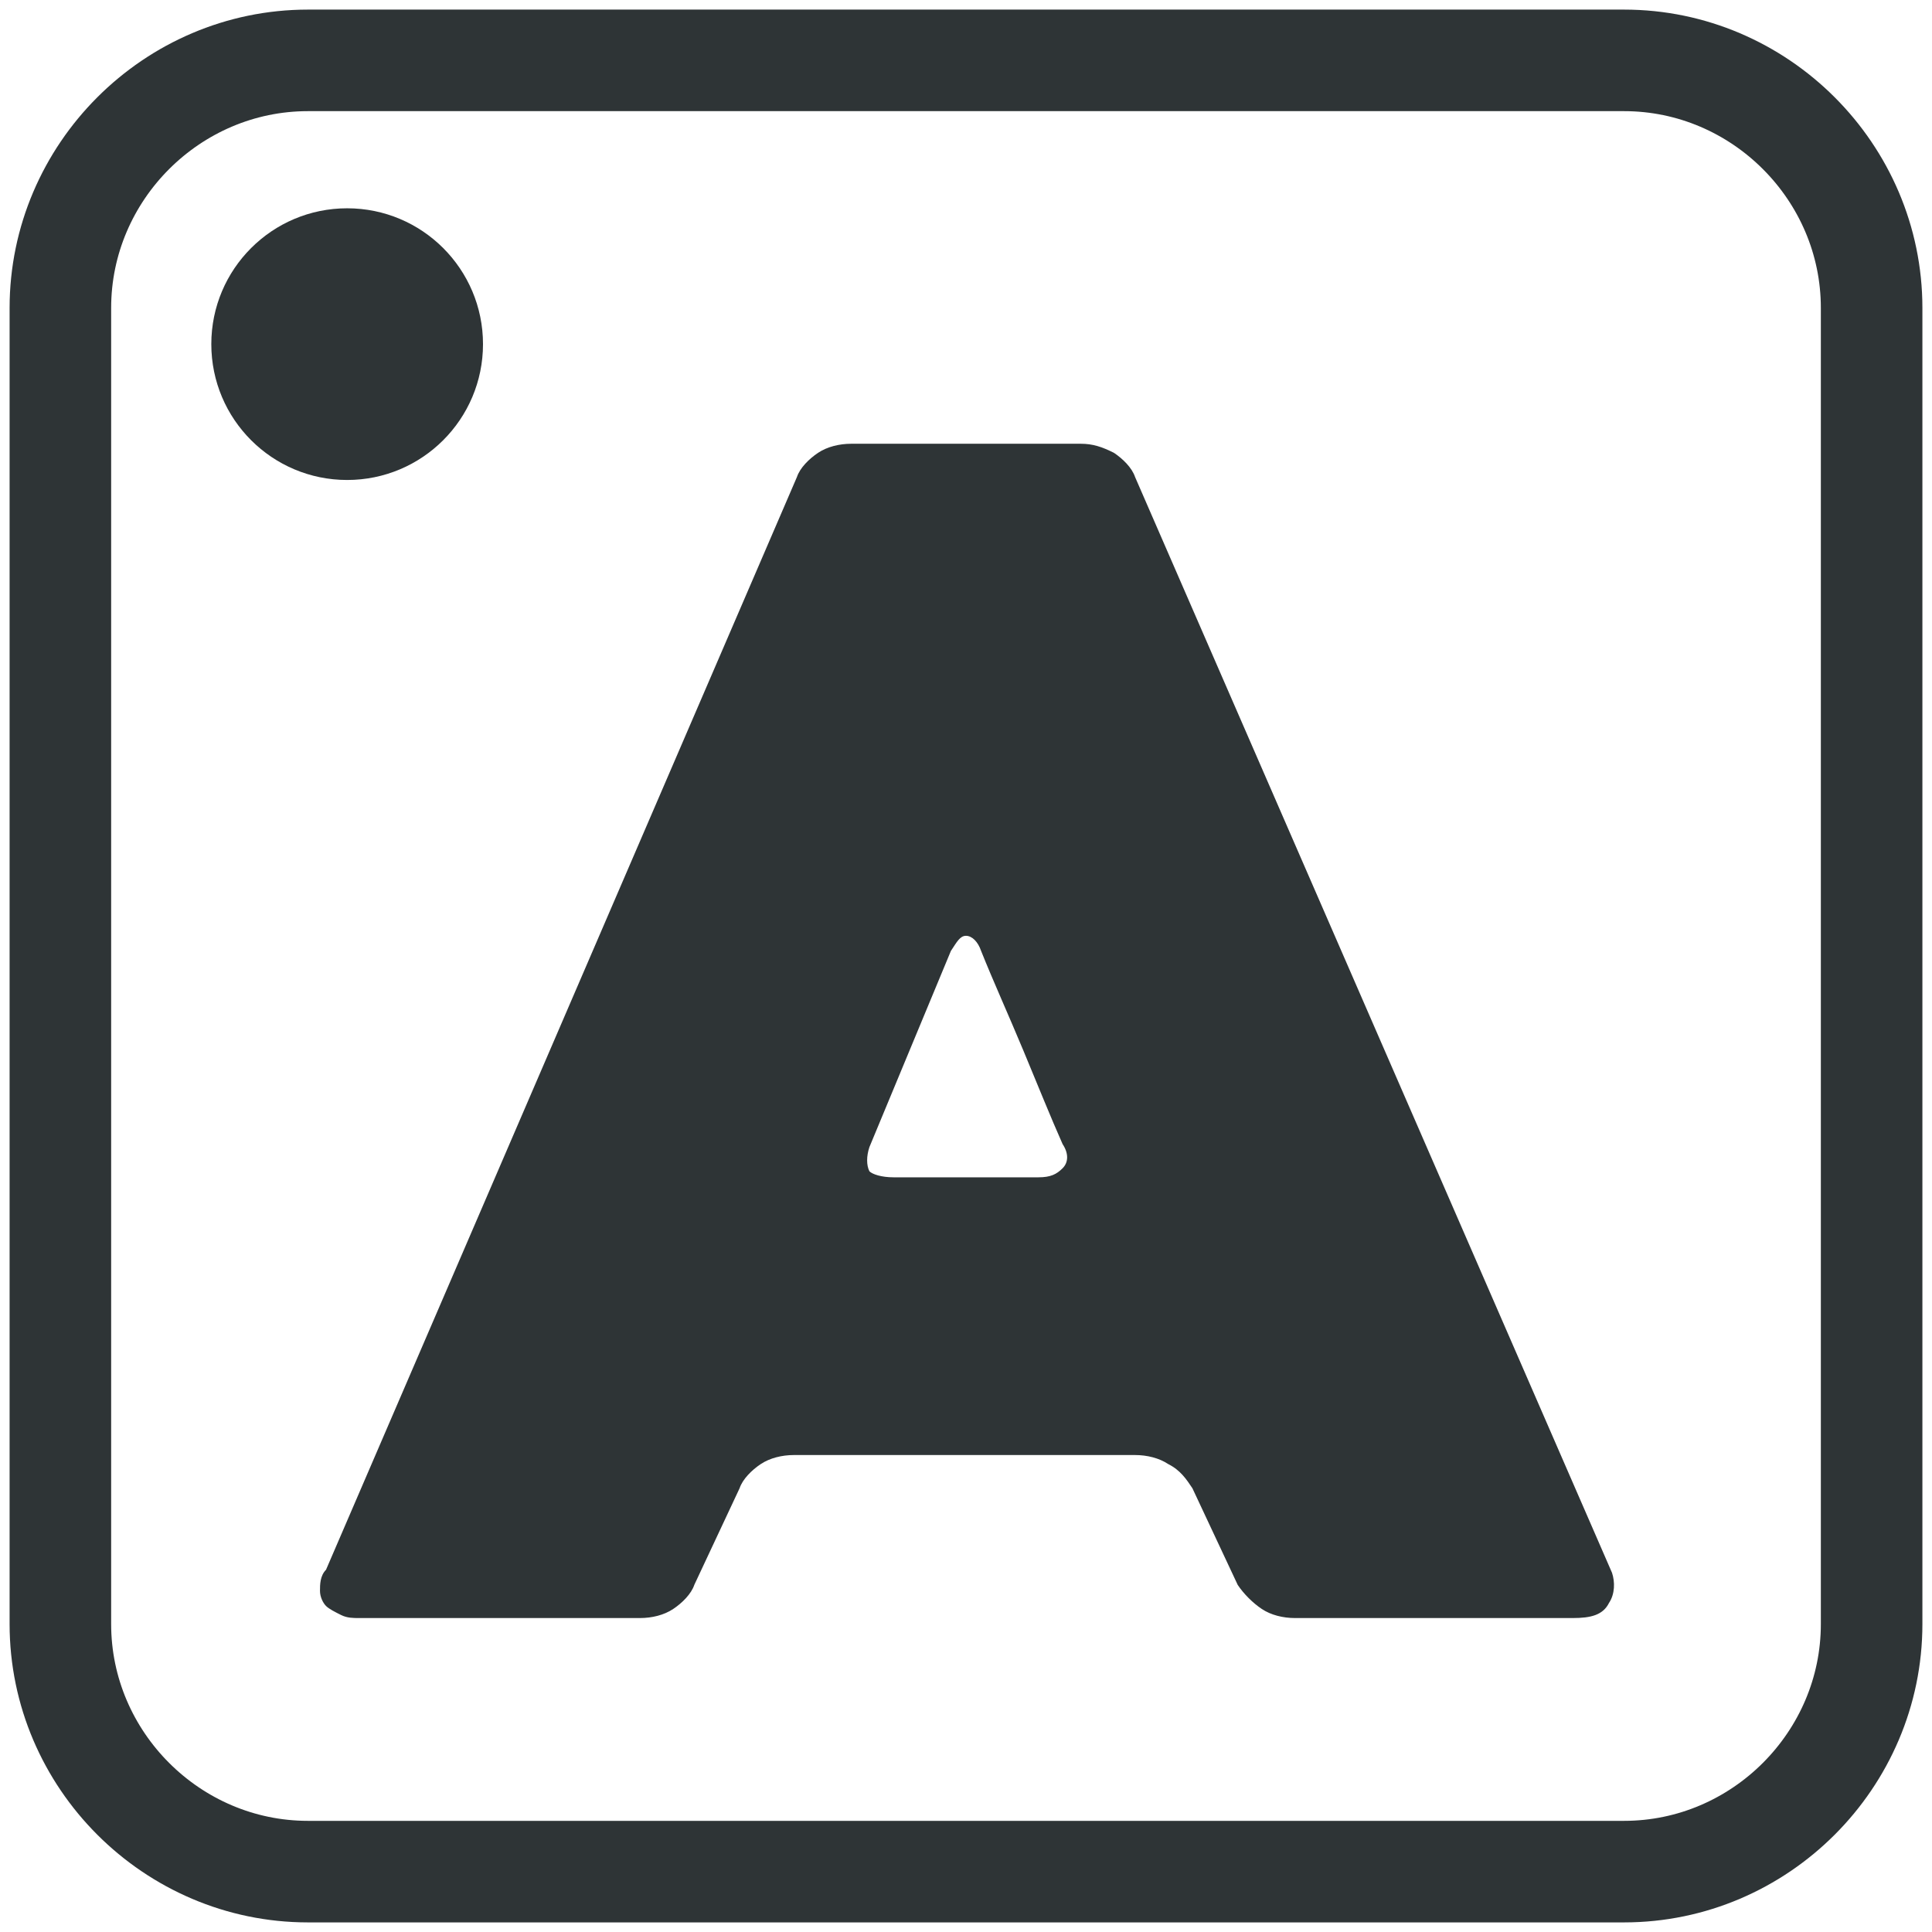
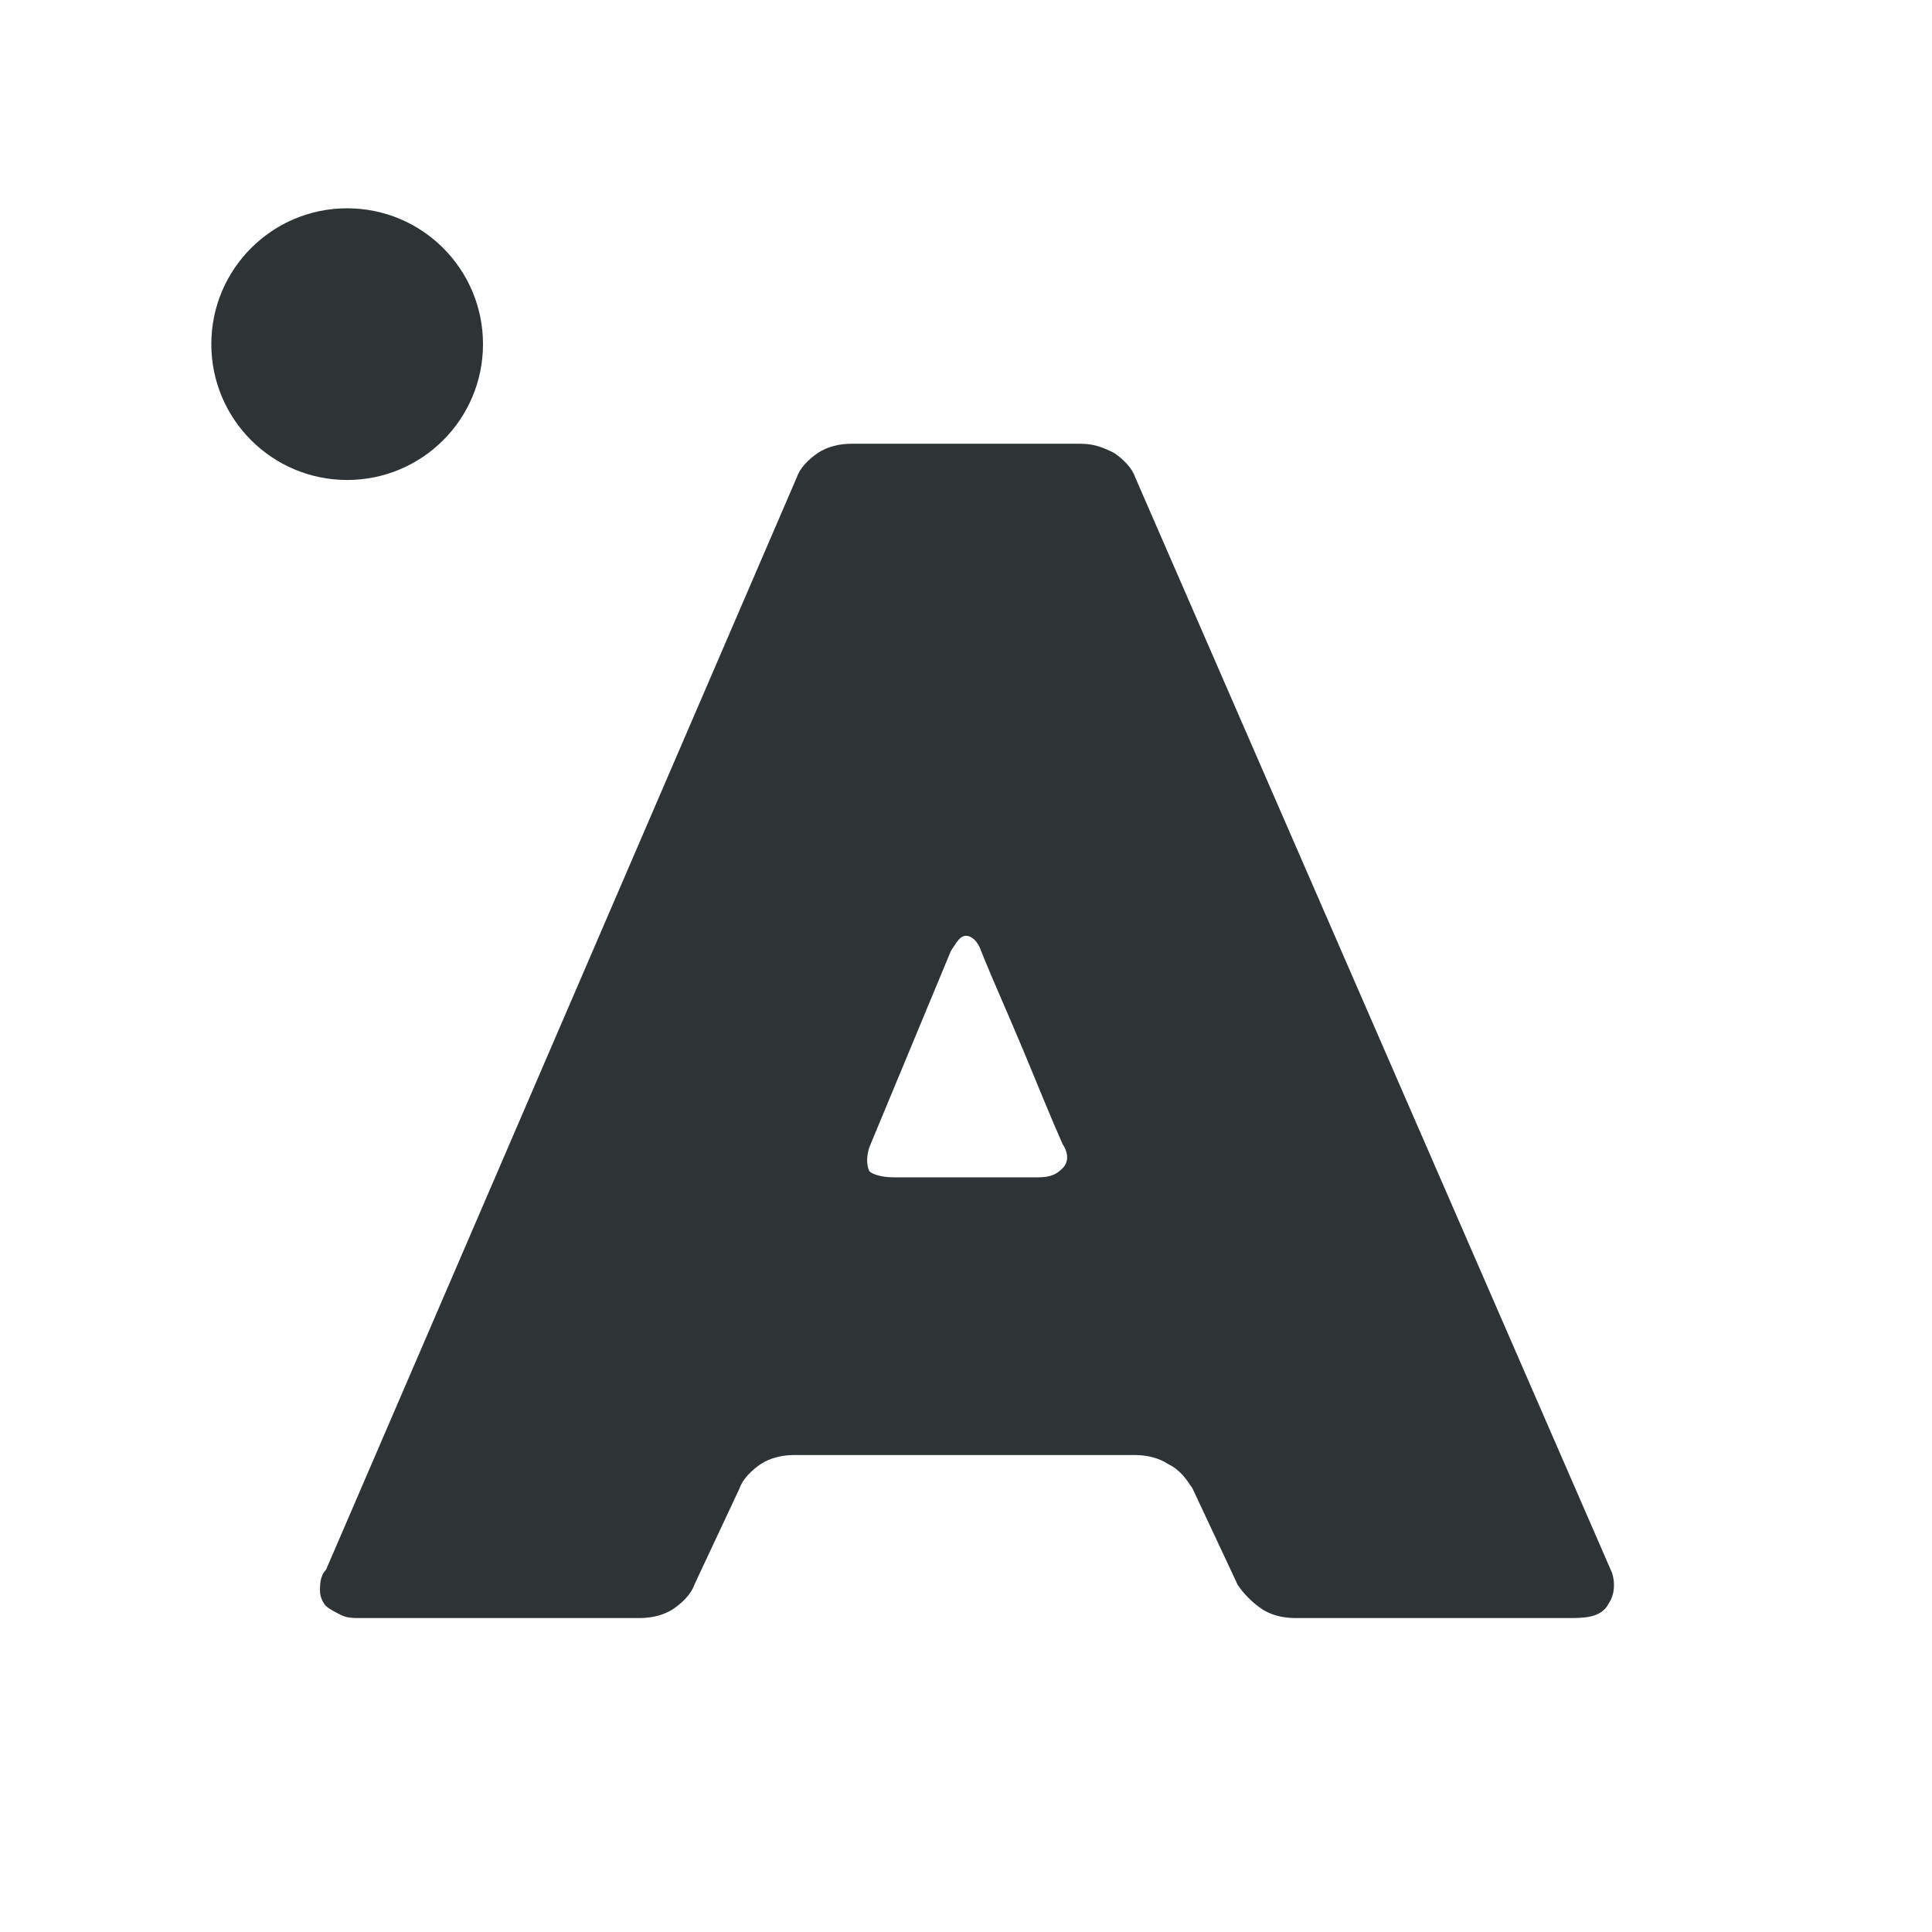
<svg xmlns="http://www.w3.org/2000/svg" version="1.1" id="katman_1" x="0px" y="0px" viewBox="0 0 64 64" style="enable-background:new 0 0 64 64;" xml:space="preserve">
-   <style type="text/css">
+   <defs id="defs15" />
+   <style type="text/css" id="style2">
	.st0{fill:#2E3436;}
	.st1{fill:none;stroke:#2E3436;stroke-width:3.364;stroke-miterlimit:10;}
</style>
-   <circle class="st0" cx="11.5" cy="11.4" r="4.5" />
-   <path class="st1" d="M10.2,2h43.6c4.5,0,8.2,3.7,8.2,8.2v43.6c0,4.5-3.7,8.2-8.2,8.2H10.2C5.7,62,2,58.3,2,53.8V10.2  C2,5.7,5.7,2,10.2,2z" />
-   <g>
-     <path class="st0" d="M26.4,15.8c0.1-0.3,0.4-0.6,0.7-0.8c0.3-0.2,0.7-0.3,1.1-0.3h7.6c0.4,0,0.7,0.1,1.1,0.3   c0.3,0.2,0.6,0.5,0.7,0.8l15.8,36.3c0.1,0.3,0.1,0.7-0.1,1c-0.2,0.4-0.6,0.5-1.2,0.5h-9.2c-0.4,0-0.8-0.1-1.1-0.3   c-0.3-0.2-0.6-0.5-0.8-0.8l-1.5-3.2c-0.2-0.3-0.4-0.6-0.8-0.8c-0.3-0.2-0.7-0.3-1.1-0.3H26.3c-0.4,0-0.8,0.1-1.1,0.3   c-0.3,0.2-0.6,0.5-0.7,0.8l-1.5,3.2c-0.1,0.3-0.4,0.6-0.7,0.8c-0.3,0.2-0.7,0.3-1.1,0.3h-9.3c-0.2,0-0.4,0-0.6-0.1   c-0.2-0.1-0.4-0.2-0.5-0.3c-0.1-0.1-0.2-0.3-0.2-0.5c0-0.2,0-0.5,0.2-0.7L26.4,15.8z M29.6,39h4.8c0.4,0,0.6-0.1,0.8-0.3   c0.2-0.2,0.2-0.5,0-0.8c-0.4-0.9-0.8-1.9-1.3-3.1c-0.5-1.2-1-2.3-1.4-3.3c-0.1-0.3-0.3-0.5-0.5-0.5c-0.2,0-0.3,0.2-0.5,0.5   l-2.7,6.5c-0.1,0.3-0.1,0.6,0,0.8C28.9,38.9,29.2,39,29.6,39z" />
+   <circle class="st0" cx="11.5" cy="11.4" r="4.5" id="circle4" />
+   <g id="g10">
+     <path class="st0" d="M26.4,15.8c0.1-0.3,0.4-0.6,0.7-0.8c0.3-0.2,0.7-0.3,1.1-0.3h7.6c0.4,0,0.7,0.1,1.1,0.3   c0.3,0.2,0.6,0.5,0.7,0.8l15.8,36.3c0.1,0.3,0.1,0.7-0.1,1c-0.2,0.4-0.6,0.5-1.2,0.5h-9.2c-0.4,0-0.8-0.1-1.1-0.3   c-0.3-0.2-0.6-0.5-0.8-0.8l-1.5-3.2c-0.2-0.3-0.4-0.6-0.8-0.8c-0.3-0.2-0.7-0.3-1.1-0.3H26.3c-0.4,0-0.8,0.1-1.1,0.3   c-0.3,0.2-0.6,0.5-0.7,0.8l-1.5,3.2c-0.1,0.3-0.4,0.6-0.7,0.8c-0.3,0.2-0.7,0.3-1.1,0.3h-9.3c-0.2,0-0.4,0-0.6-0.1   c-0.2-0.1-0.4-0.2-0.5-0.3c-0.1-0.1-0.2-0.3-0.2-0.5c0-0.2,0-0.5,0.2-0.7L26.4,15.8z M29.6,39h4.8c0.4,0,0.6-0.1,0.8-0.3   c0.2-0.2,0.2-0.5,0-0.8c-0.4-0.9-0.8-1.9-1.3-3.1c-0.5-1.2-1-2.3-1.4-3.3c-0.1-0.3-0.3-0.5-0.5-0.5c-0.2,0-0.3,0.2-0.5,0.5   l-2.7,6.5c-0.1,0.3-0.1,0.6,0,0.8C28.9,38.9,29.2,39,29.6,39z" id="path8" />
  </g>
</svg>
